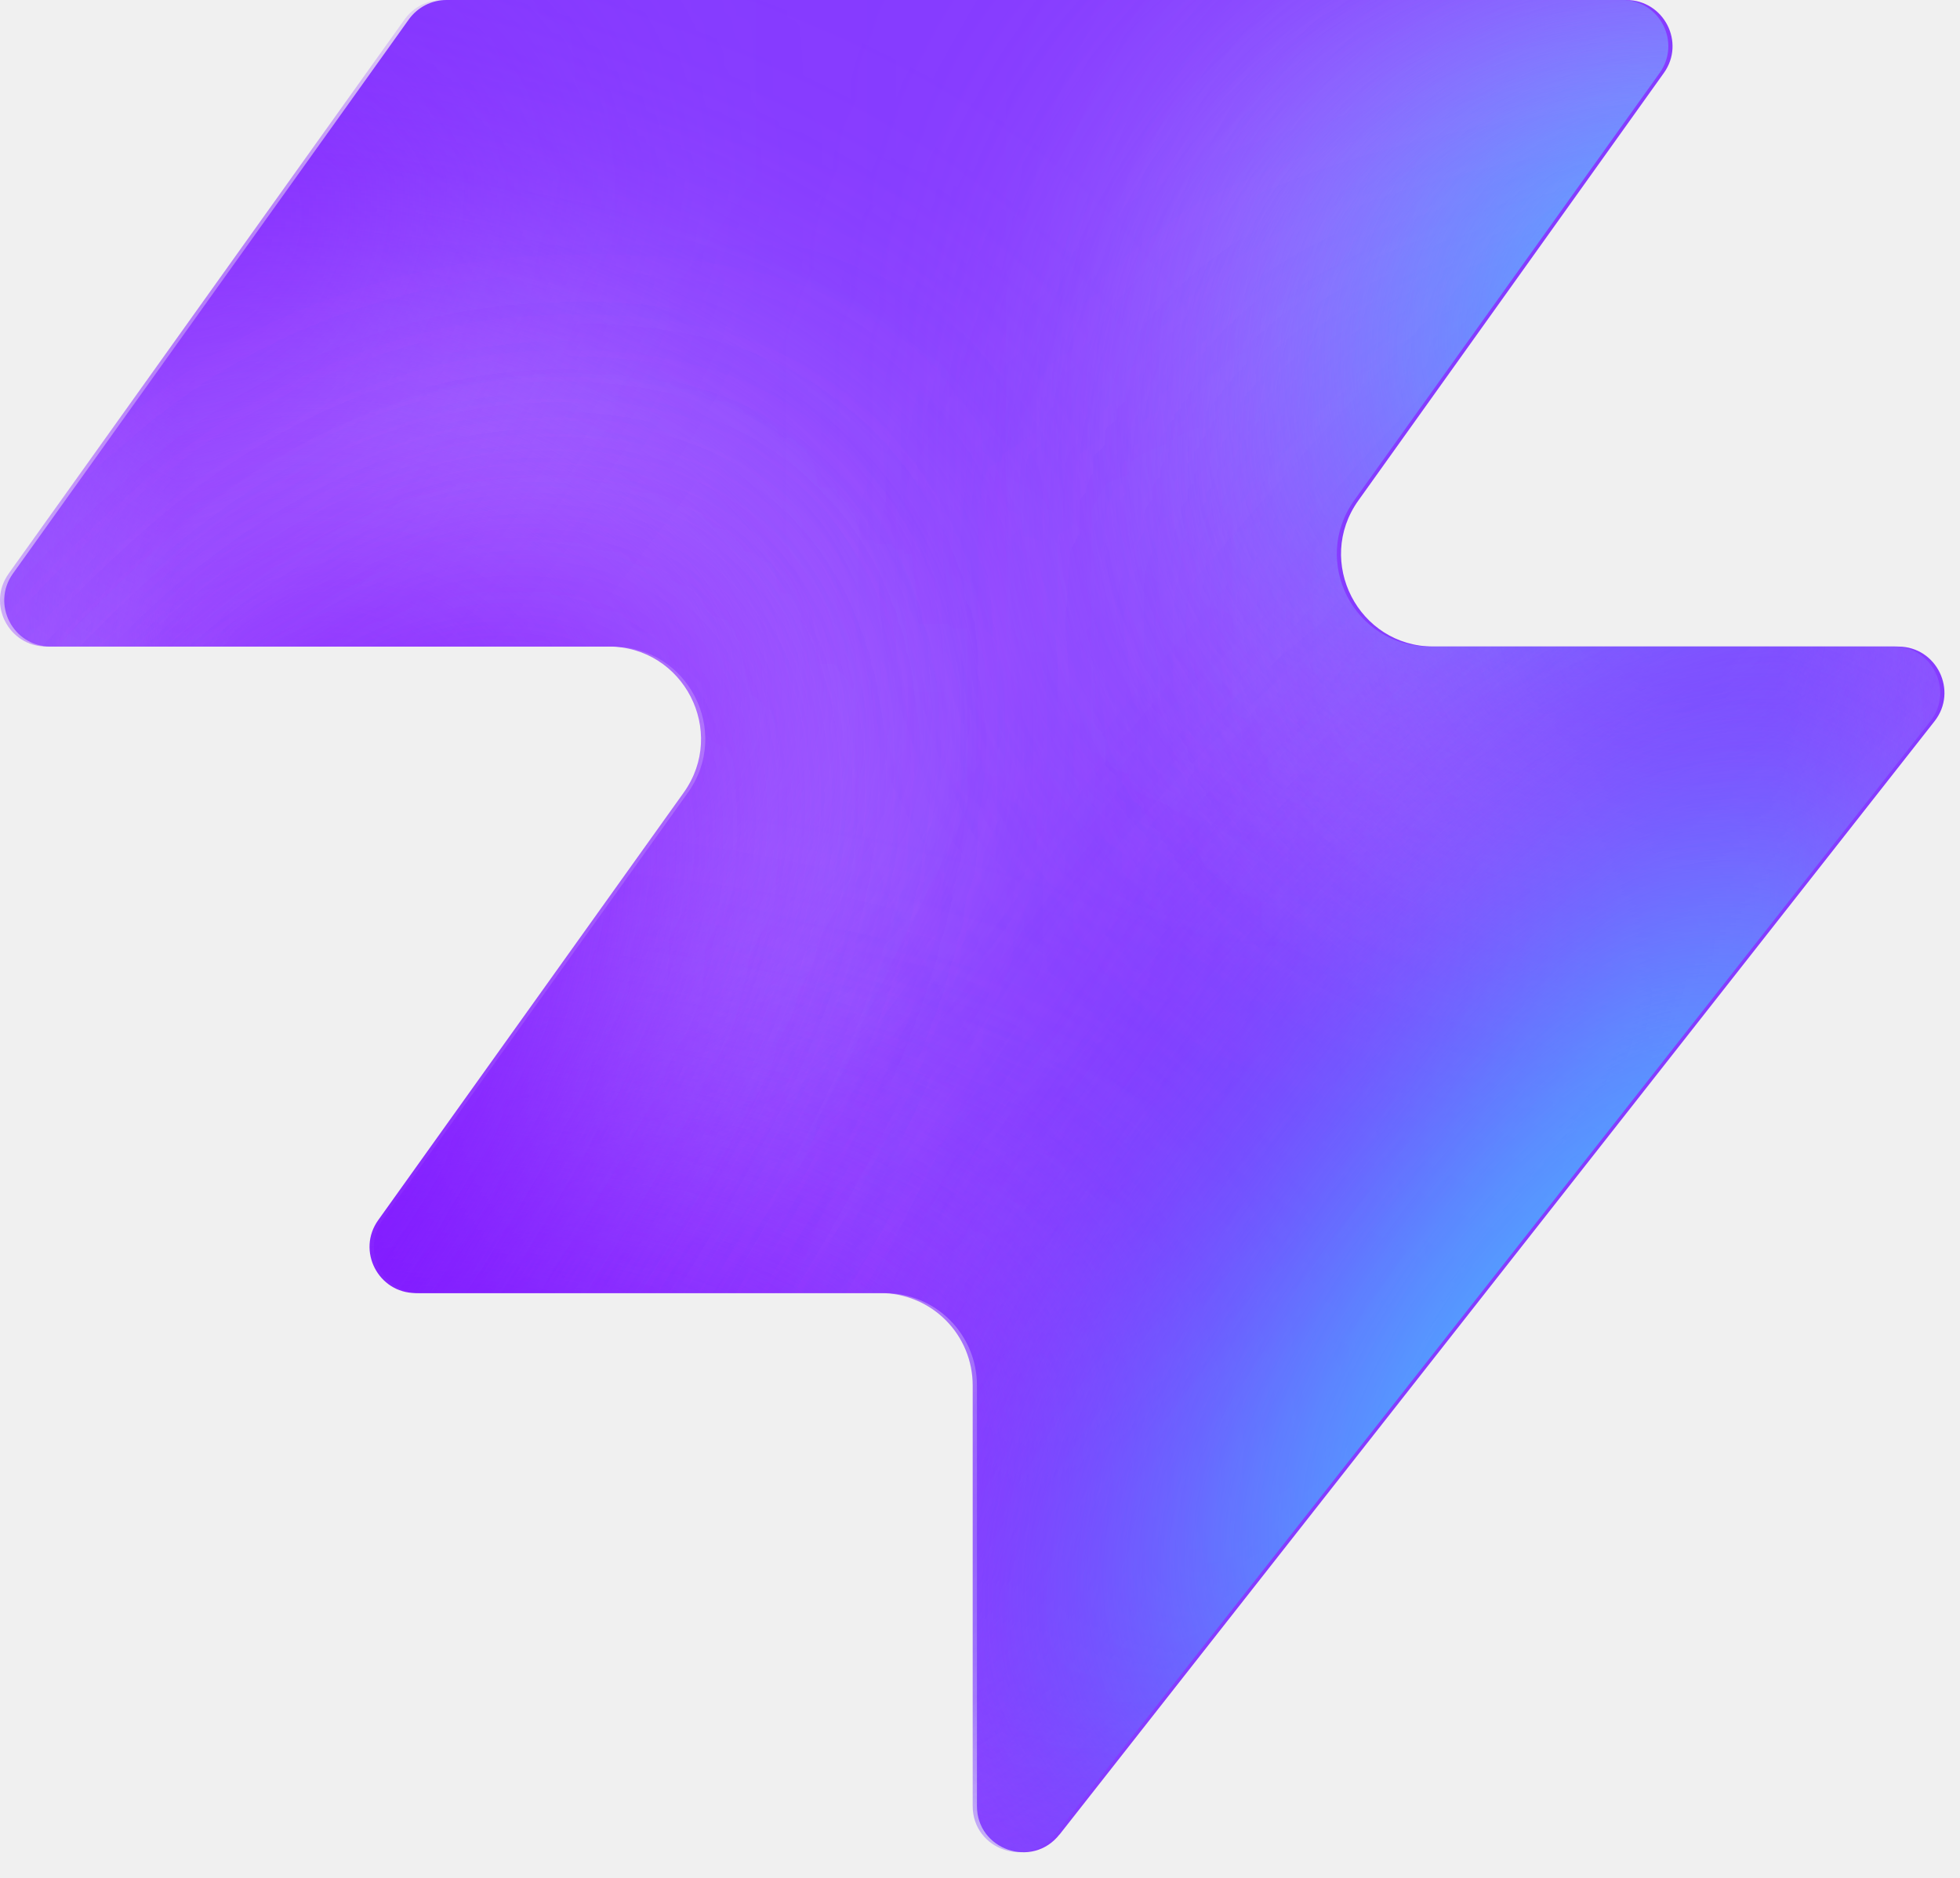
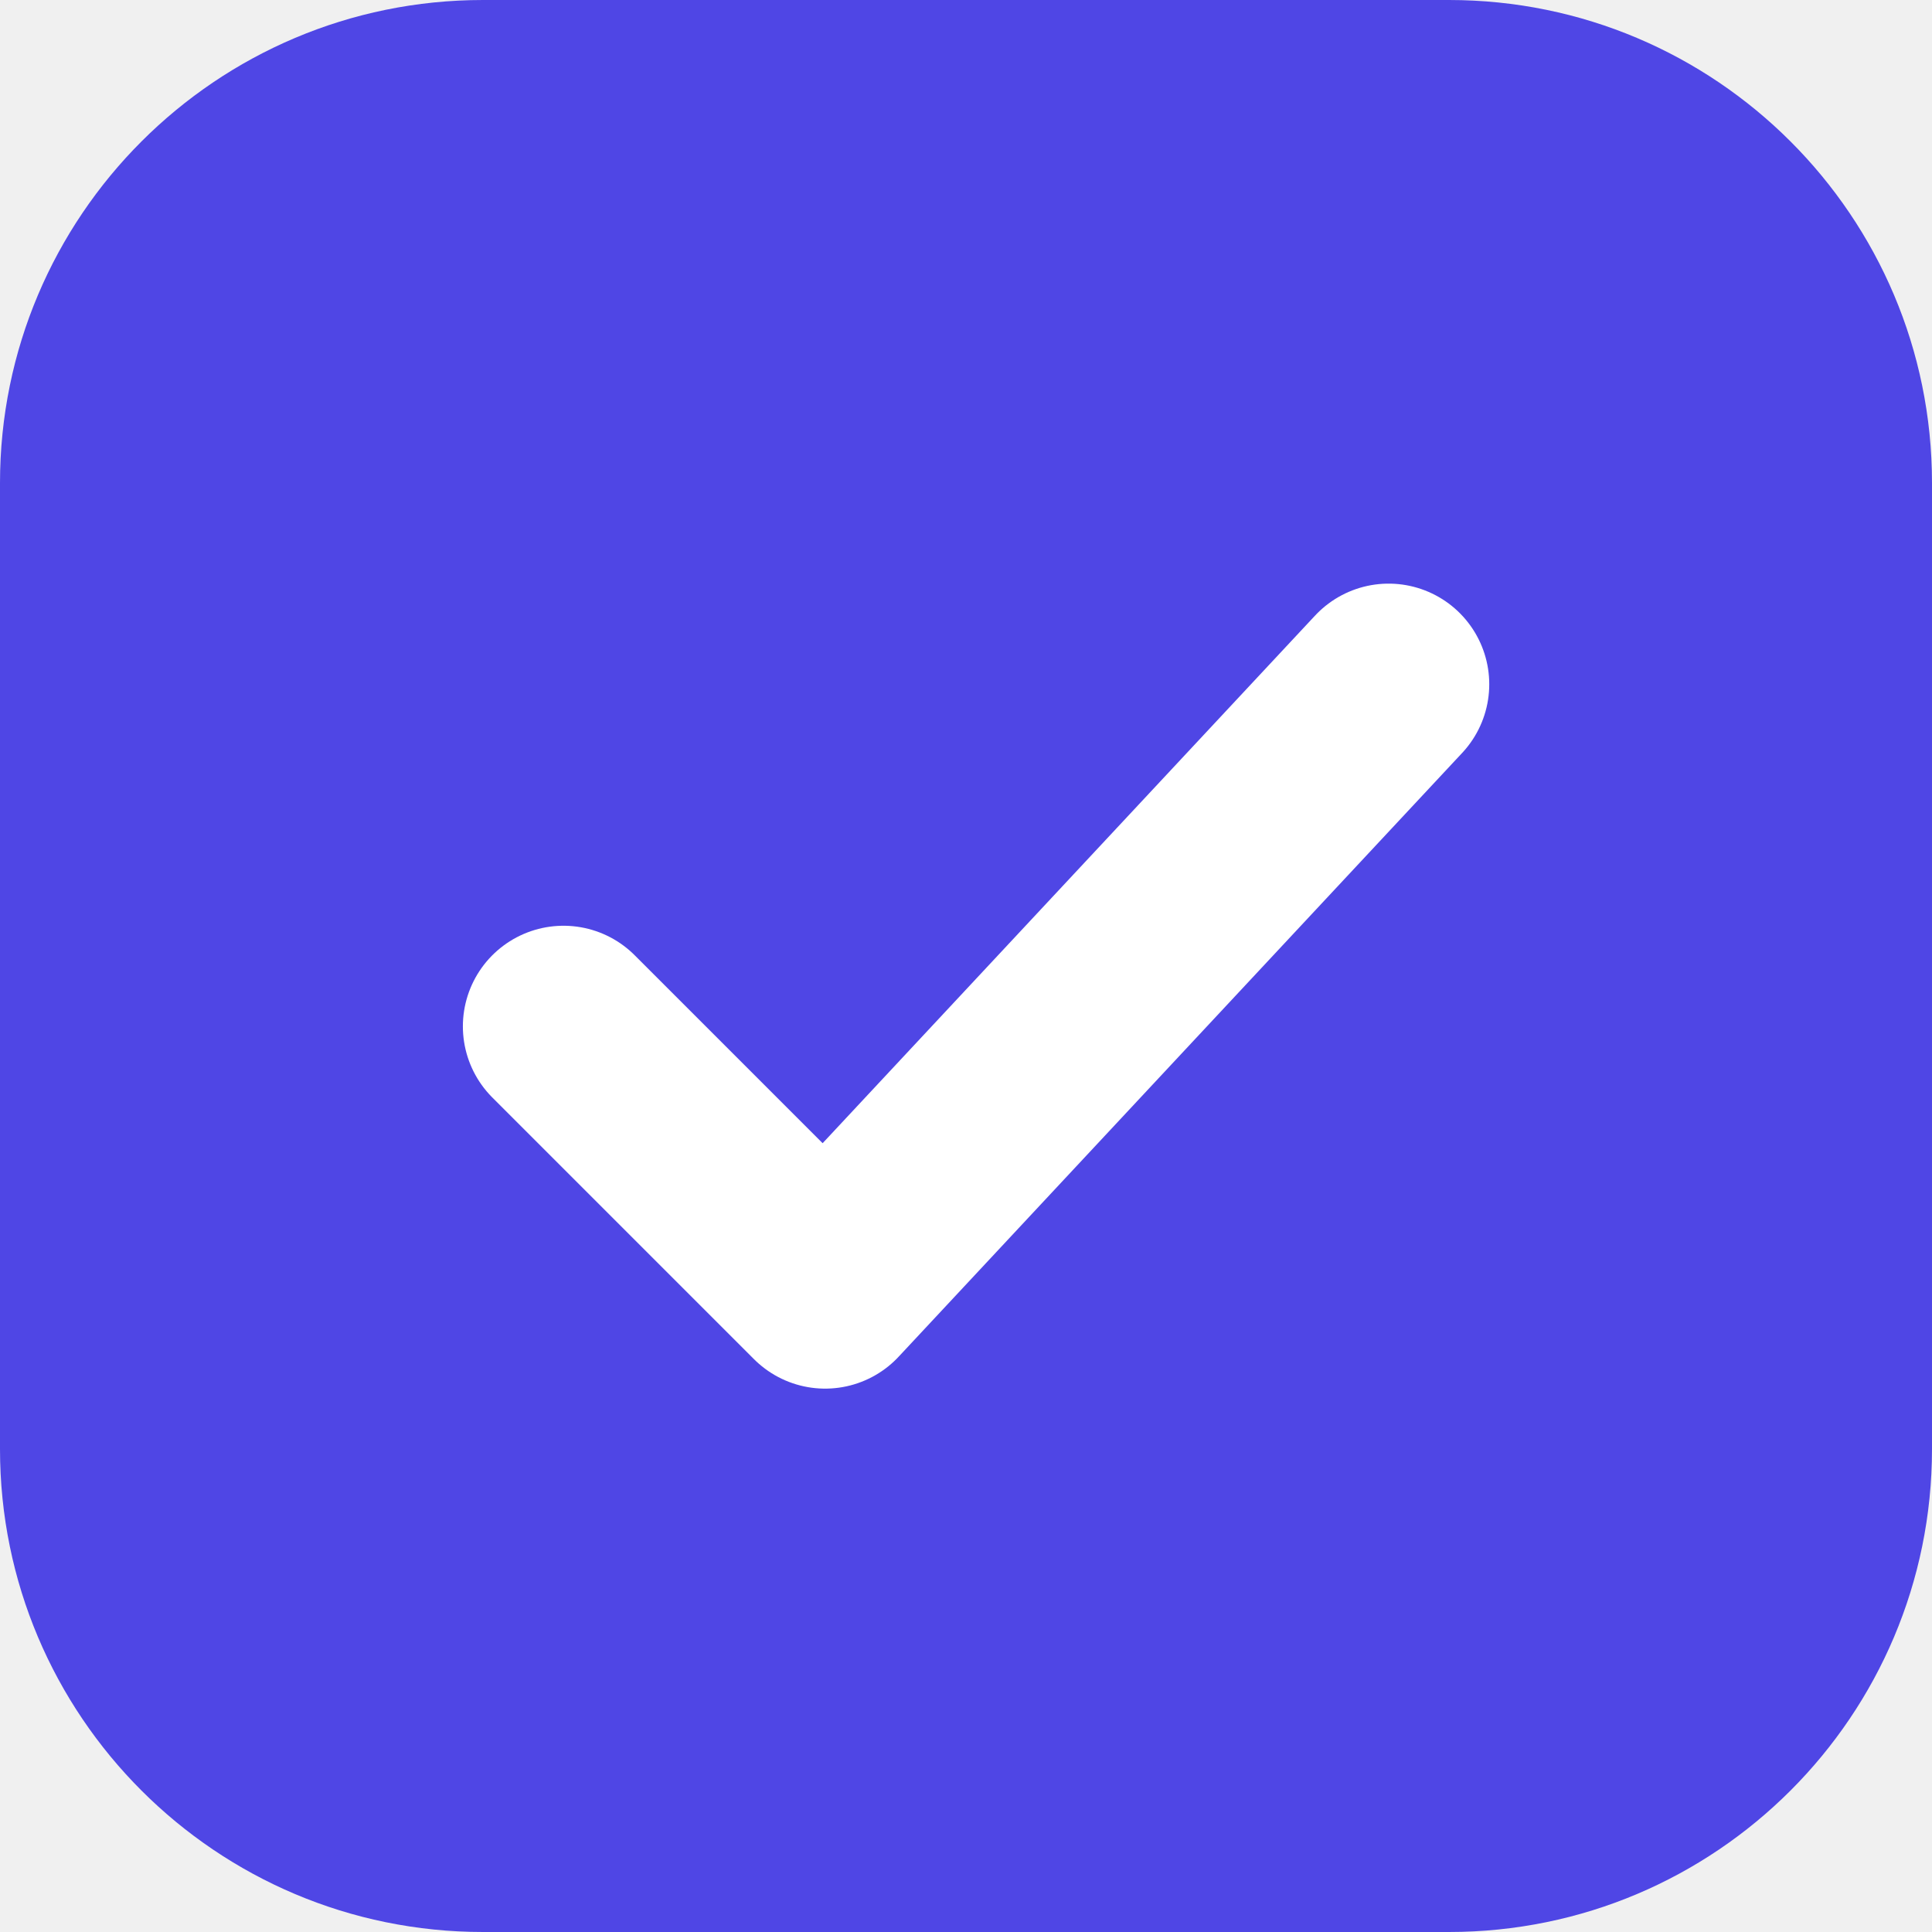
- <svg xmlns="http://www.w3.org/2000/svg" width="48" height="46" fill="none" viewBox="0 0 48 46">
-   <path fill="#863bff" d="M25.946 44.938c-.664.845-2.021.375-2.021-.698V33.937a2.26 2.26 0 0 0-2.262-2.262H10.287c-.92 0-1.456-1.04-.92-1.788l7.48-10.471c1.07-1.497 0-3.578-1.842-3.578H1.237c-.92 0-1.456-1.04-.92-1.788L10.013.474c.214-.297.556-.474.92-.474h28.894c.92 0 1.456 1.04.92 1.788l-7.48 10.471c-1.07 1.498 0 3.579 1.842 3.579h11.377c.943 0 1.473 1.088.89 1.83L25.947 44.94z" style="fill:#863bff;fill:color(display-p3 .525 .23 1);fill-opacity:1" />
-   <mask id="a" width="48" height="46" x="0" y="0" maskUnits="userSpaceOnUse" style="mask-type:alpha">
-     <path fill="#000" d="M25.842 44.938c-.664.844-2.021.375-2.021-.698V33.937a2.26 2.26 0 0 0-2.262-2.262H10.183c-.92 0-1.456-1.04-.92-1.788l7.48-10.471c1.07-1.498 0-3.579-1.842-3.579H1.133c-.92 0-1.456-1.04-.92-1.787L9.91.473c.214-.297.556-.474.92-.474h28.894c.92 0 1.456 1.04.92 1.788l-7.48 10.471c-1.07 1.498 0 3.578 1.842 3.578h11.377c.943 0 1.473 1.088.89 1.832L25.843 44.94z" style="fill:#000;fill-opacity:1" />
-   </mask>
-   <g mask="url(#a)">
-     <g filter="url(#b)">
-       <ellipse cx="5.508" cy="14.704" fill="#ede6ff" rx="5.508" ry="14.704" style="fill:#ede6ff;fill:color(display-p3 .927 .903 1);fill-opacity:1" transform="matrix(.00324 1 1 -.00324 -4.47 31.516)" />
-     </g>
-     <g filter="url(#c)">
-       <ellipse cx="10.399" cy="29.851" fill="#ede6ff" rx="10.399" ry="29.851" style="fill:#ede6ff;fill:color(display-p3 .927 .903 1);fill-opacity:1" transform="matrix(.00324 1 1 -.00324 -39.328 7.883)" />
-     </g>
-     <g filter="url(#d)">
-       <ellipse cx="5.508" cy="30.487" fill="#7e14ff" rx="5.508" ry="30.487" style="fill:#7e14ff;fill:color(display-p3 .492 .077 1);fill-opacity:1" transform="rotate(89.814 -25.913 -14.639)scale(1 -1)" />
-     </g>
-     <g filter="url(#e)">
-       <ellipse cx="5.508" cy="30.599" fill="#7e14ff" rx="5.508" ry="30.599" style="fill:#7e14ff;fill:color(display-p3 .492 .077 1);fill-opacity:1" transform="rotate(89.814 -32.644 -3.334)scale(1 -1)" />
-     </g>
-     <g filter="url(#f)">
-       <ellipse cx="5.508" cy="30.599" fill="#7e14ff" rx="5.508" ry="30.599" style="fill:#7e14ff;fill:color(display-p3 .492 .077 1);fill-opacity:1" transform="matrix(.00324 1 1 -.00324 -34.34 30.47)" />
-     </g>
-     <g filter="url(#g)">
-       <ellipse cx="14.072" cy="22.078" fill="#ede6ff" rx="14.072" ry="22.078" style="fill:#ede6ff;fill:color(display-p3 .927 .903 1);fill-opacity:1" transform="rotate(93.35 24.506 48.493)scale(-1 1)" />
-     </g>
-     <g filter="url(#h)">
-       <ellipse cx="3.47" cy="21.501" fill="#7e14ff" rx="3.47" ry="21.501" style="fill:#7e14ff;fill:color(display-p3 .492 .077 1);fill-opacity:1" transform="rotate(89.009 28.708 47.59)scale(-1 1)" />
-     </g>
-     <g filter="url(#i)">
-       <ellipse cx="3.47" cy="21.501" fill="#7e14ff" rx="3.47" ry="21.501" style="fill:#7e14ff;fill:color(display-p3 .492 .077 1);fill-opacity:1" transform="rotate(89.009 28.708 47.59)scale(-1 1)" />
-     </g>
-     <g filter="url(#j)">
-       <ellipse cx=".387" cy="8.972" fill="#7e14ff" rx="4.407" ry="29.108" style="fill:#7e14ff;fill:color(display-p3 .492 .077 1);fill-opacity:1" transform="rotate(39.51 .387 8.972)" />
-     </g>
-     <g filter="url(#k)">
-       <ellipse cx="47.523" cy="-6.092" fill="#7e14ff" rx="4.407" ry="29.108" style="fill:#7e14ff;fill:color(display-p3 .492 .077 1);fill-opacity:1" transform="rotate(37.892 47.523 -6.092)" />
-     </g>
-     <g filter="url(#l)">
-       <ellipse cx="41.412" cy="6.333" fill="#47bfff" rx="5.971" ry="9.665" style="fill:#47bfff;fill:color(display-p3 .28 .748 1);fill-opacity:1" transform="rotate(37.892 41.412 6.333)" />
-     </g>
-     <g filter="url(#m)">
-       <ellipse cx="-1.879" cy="38.332" fill="#7e14ff" rx="4.407" ry="29.108" style="fill:#7e14ff;fill:color(display-p3 .492 .077 1);fill-opacity:1" transform="rotate(37.892 -1.88 38.332)" />
-     </g>
-     <g filter="url(#n)">
-       <ellipse cx="-1.879" cy="38.332" fill="#7e14ff" rx="4.407" ry="29.108" style="fill:#7e14ff;fill:color(display-p3 .492 .077 1);fill-opacity:1" transform="rotate(37.892 -1.88 38.332)" />
-     </g>
-     <g filter="url(#o)">
-       <ellipse cx="35.651" cy="29.907" fill="#7e14ff" rx="4.407" ry="29.108" style="fill:#7e14ff;fill:color(display-p3 .492 .077 1);fill-opacity:1" transform="rotate(37.892 35.651 29.907)" />
-     </g>
-     <g filter="url(#p)">
-       <ellipse cx="38.418" cy="32.4" fill="#47bfff" rx="5.971" ry="15.297" style="fill:#47bfff;fill:color(display-p3 .28 .748 1);fill-opacity:1" transform="rotate(37.892 38.418 32.4)" />
-     </g>
-   </g>
-   <defs>
-     <filter id="b" width="60.045" height="41.654" x="-19.77" y="16.149" color-interpolation-filters="sRGB" filterUnits="userSpaceOnUse">
-       <feFlood flood-opacity="0" result="BackgroundImageFix" />
-       <feBlend in="SourceGraphic" in2="BackgroundImageFix" result="shape" />
-       <feGaussianBlur result="effect1_foregroundBlur_2002_17158" stdDeviation="7.659" />
-     </filter>
-     <filter id="c" width="90.34" height="51.437" x="-54.613" y="-7.533" color-interpolation-filters="sRGB" filterUnits="userSpaceOnUse">
-       <feFlood flood-opacity="0" result="BackgroundImageFix" />
-       <feBlend in="SourceGraphic" in2="BackgroundImageFix" result="shape" />
-       <feGaussianBlur result="effect1_foregroundBlur_2002_17158" stdDeviation="7.659" />
-     </filter>
-     <filter id="d" width="79.355" height="29.4" x="-49.64" y="2.03" color-interpolation-filters="sRGB" filterUnits="userSpaceOnUse">
-       <feFlood flood-opacity="0" result="BackgroundImageFix" />
-       <feBlend in="SourceGraphic" in2="BackgroundImageFix" result="shape" />
-       <feGaussianBlur result="effect1_foregroundBlur_2002_17158" stdDeviation="4.596" />
-     </filter>
-     <filter id="e" width="79.579" height="29.4" x="-45.045" y="20.029" color-interpolation-filters="sRGB" filterUnits="userSpaceOnUse">
-       <feFlood flood-opacity="0" result="BackgroundImageFix" />
-       <feBlend in="SourceGraphic" in2="BackgroundImageFix" result="shape" />
-       <feGaussianBlur result="effect1_foregroundBlur_2002_17158" stdDeviation="4.596" />
-     </filter>
-     <filter id="f" width="79.579" height="29.4" x="-43.513" y="21.178" color-interpolation-filters="sRGB" filterUnits="userSpaceOnUse">
-       <feFlood flood-opacity="0" result="BackgroundImageFix" />
-       <feBlend in="SourceGraphic" in2="BackgroundImageFix" result="shape" />
-       <feGaussianBlur result="effect1_foregroundBlur_2002_17158" stdDeviation="4.596" />
-     </filter>
-     <filter id="g" width="74.749" height="58.852" x="15.756" y="-17.901" color-interpolation-filters="sRGB" filterUnits="userSpaceOnUse">
-       <feFlood flood-opacity="0" result="BackgroundImageFix" />
-       <feBlend in="SourceGraphic" in2="BackgroundImageFix" result="shape" />
-       <feGaussianBlur result="effect1_foregroundBlur_2002_17158" stdDeviation="7.659" />
-     </filter>
-     <filter id="h" width="61.377" height="25.362" x="23.548" y="2.284" color-interpolation-filters="sRGB" filterUnits="userSpaceOnUse">
-       <feFlood flood-opacity="0" result="BackgroundImageFix" />
-       <feBlend in="SourceGraphic" in2="BackgroundImageFix" result="shape" />
-       <feGaussianBlur result="effect1_foregroundBlur_2002_17158" stdDeviation="4.596" />
-     </filter>
-     <filter id="i" width="61.377" height="25.362" x="23.548" y="2.284" color-interpolation-filters="sRGB" filterUnits="userSpaceOnUse">
-       <feFlood flood-opacity="0" result="BackgroundImageFix" />
-       <feBlend in="SourceGraphic" in2="BackgroundImageFix" result="shape" />
-       <feGaussianBlur result="effect1_foregroundBlur_2002_17158" stdDeviation="4.596" />
-     </filter>
-     <filter id="j" width="56.045" height="63.649" x="-27.636" y="-22.853" color-interpolation-filters="sRGB" filterUnits="userSpaceOnUse">
-       <feFlood flood-opacity="0" result="BackgroundImageFix" />
-       <feBlend in="SourceGraphic" in2="BackgroundImageFix" result="shape" />
-       <feGaussianBlur result="effect1_foregroundBlur_2002_17158" stdDeviation="4.596" />
-     </filter>
-     <filter id="k" width="54.814" height="64.646" x="20.116" y="-38.415" color-interpolation-filters="sRGB" filterUnits="userSpaceOnUse">
-       <feFlood flood-opacity="0" result="BackgroundImageFix" />
-       <feBlend in="SourceGraphic" in2="BackgroundImageFix" result="shape" />
-       <feGaussianBlur result="effect1_foregroundBlur_2002_17158" stdDeviation="4.596" />
-     </filter>
-     <filter id="l" width="33.541" height="35.313" x="24.641" y="-11.323" color-interpolation-filters="sRGB" filterUnits="userSpaceOnUse">
-       <feFlood flood-opacity="0" result="BackgroundImageFix" />
-       <feBlend in="SourceGraphic" in2="BackgroundImageFix" result="shape" />
-       <feGaussianBlur result="effect1_foregroundBlur_2002_17158" stdDeviation="4.596" />
-     </filter>
-     <filter id="m" width="54.814" height="64.646" x="-29.286" y="6.009" color-interpolation-filters="sRGB" filterUnits="userSpaceOnUse">
-       <feFlood flood-opacity="0" result="BackgroundImageFix" />
-       <feBlend in="SourceGraphic" in2="BackgroundImageFix" result="shape" />
-       <feGaussianBlur result="effect1_foregroundBlur_2002_17158" stdDeviation="4.596" />
-     </filter>
-     <filter id="n" width="54.814" height="64.646" x="-29.286" y="6.009" color-interpolation-filters="sRGB" filterUnits="userSpaceOnUse">
-       <feFlood flood-opacity="0" result="BackgroundImageFix" />
-       <feBlend in="SourceGraphic" in2="BackgroundImageFix" result="shape" />
-       <feGaussianBlur result="effect1_foregroundBlur_2002_17158" stdDeviation="4.596" />
-     </filter>
-     <filter id="o" width="54.814" height="64.646" x="8.244" y="-2.416" color-interpolation-filters="sRGB" filterUnits="userSpaceOnUse">
-       <feFlood flood-opacity="0" result="BackgroundImageFix" />
-       <feBlend in="SourceGraphic" in2="BackgroundImageFix" result="shape" />
-       <feGaussianBlur result="effect1_foregroundBlur_2002_17158" stdDeviation="4.596" />
-     </filter>
-     <filter id="p" width="39.409" height="43.623" x="18.713" y="10.588" color-interpolation-filters="sRGB" filterUnits="userSpaceOnUse">
-       <feFlood flood-opacity="0" result="BackgroundImageFix" />
-       <feBlend in="SourceGraphic" in2="BackgroundImageFix" result="shape" />
-       <feGaussianBlur result="effect1_foregroundBlur_2002_17158" stdDeviation="4.596" />
-     </filter>
-   </defs>
+ <svg xmlns="http://www.w3.org/2000/svg" viewBox="0 0 48 48">
+   <rect width="48" height="48" rx="12" fill="#4f46e5" />
+   <path d="M14 25.5l6.5 6.5L34.500 17" fill="none" stroke="#fff" stroke-width="5" stroke-linecap="round" stroke-linejoin="round" />
</svg>
